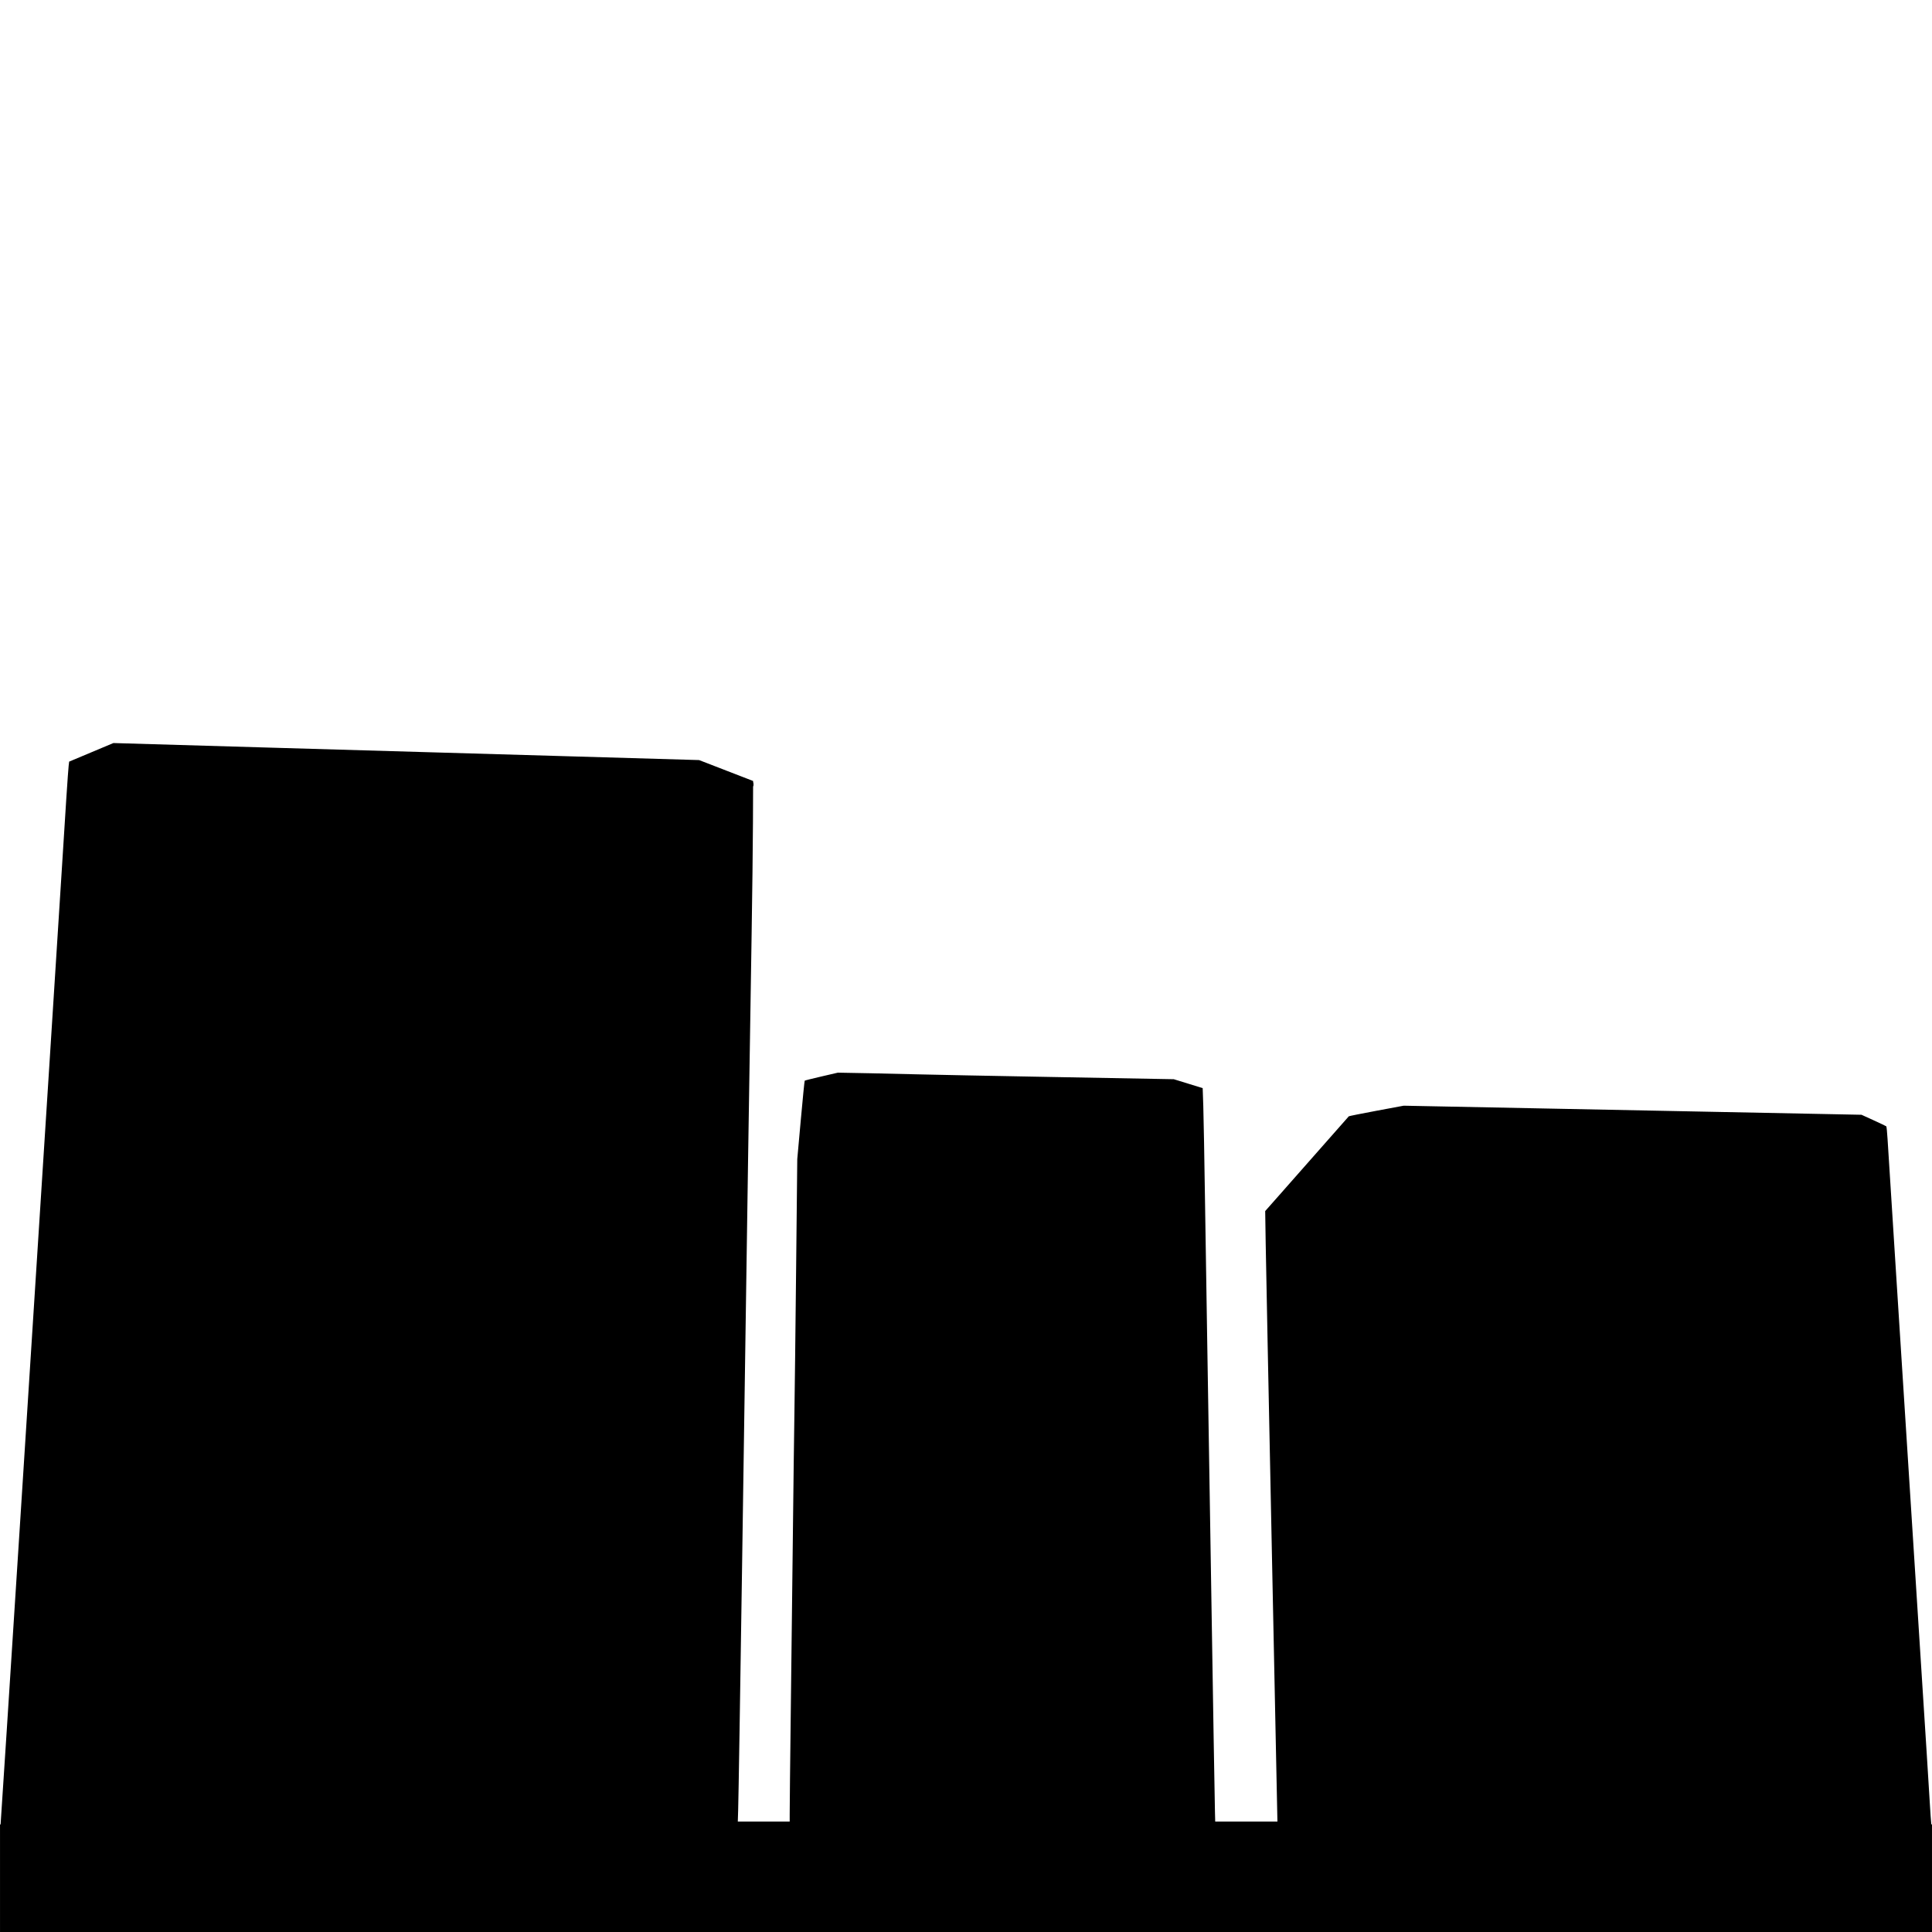
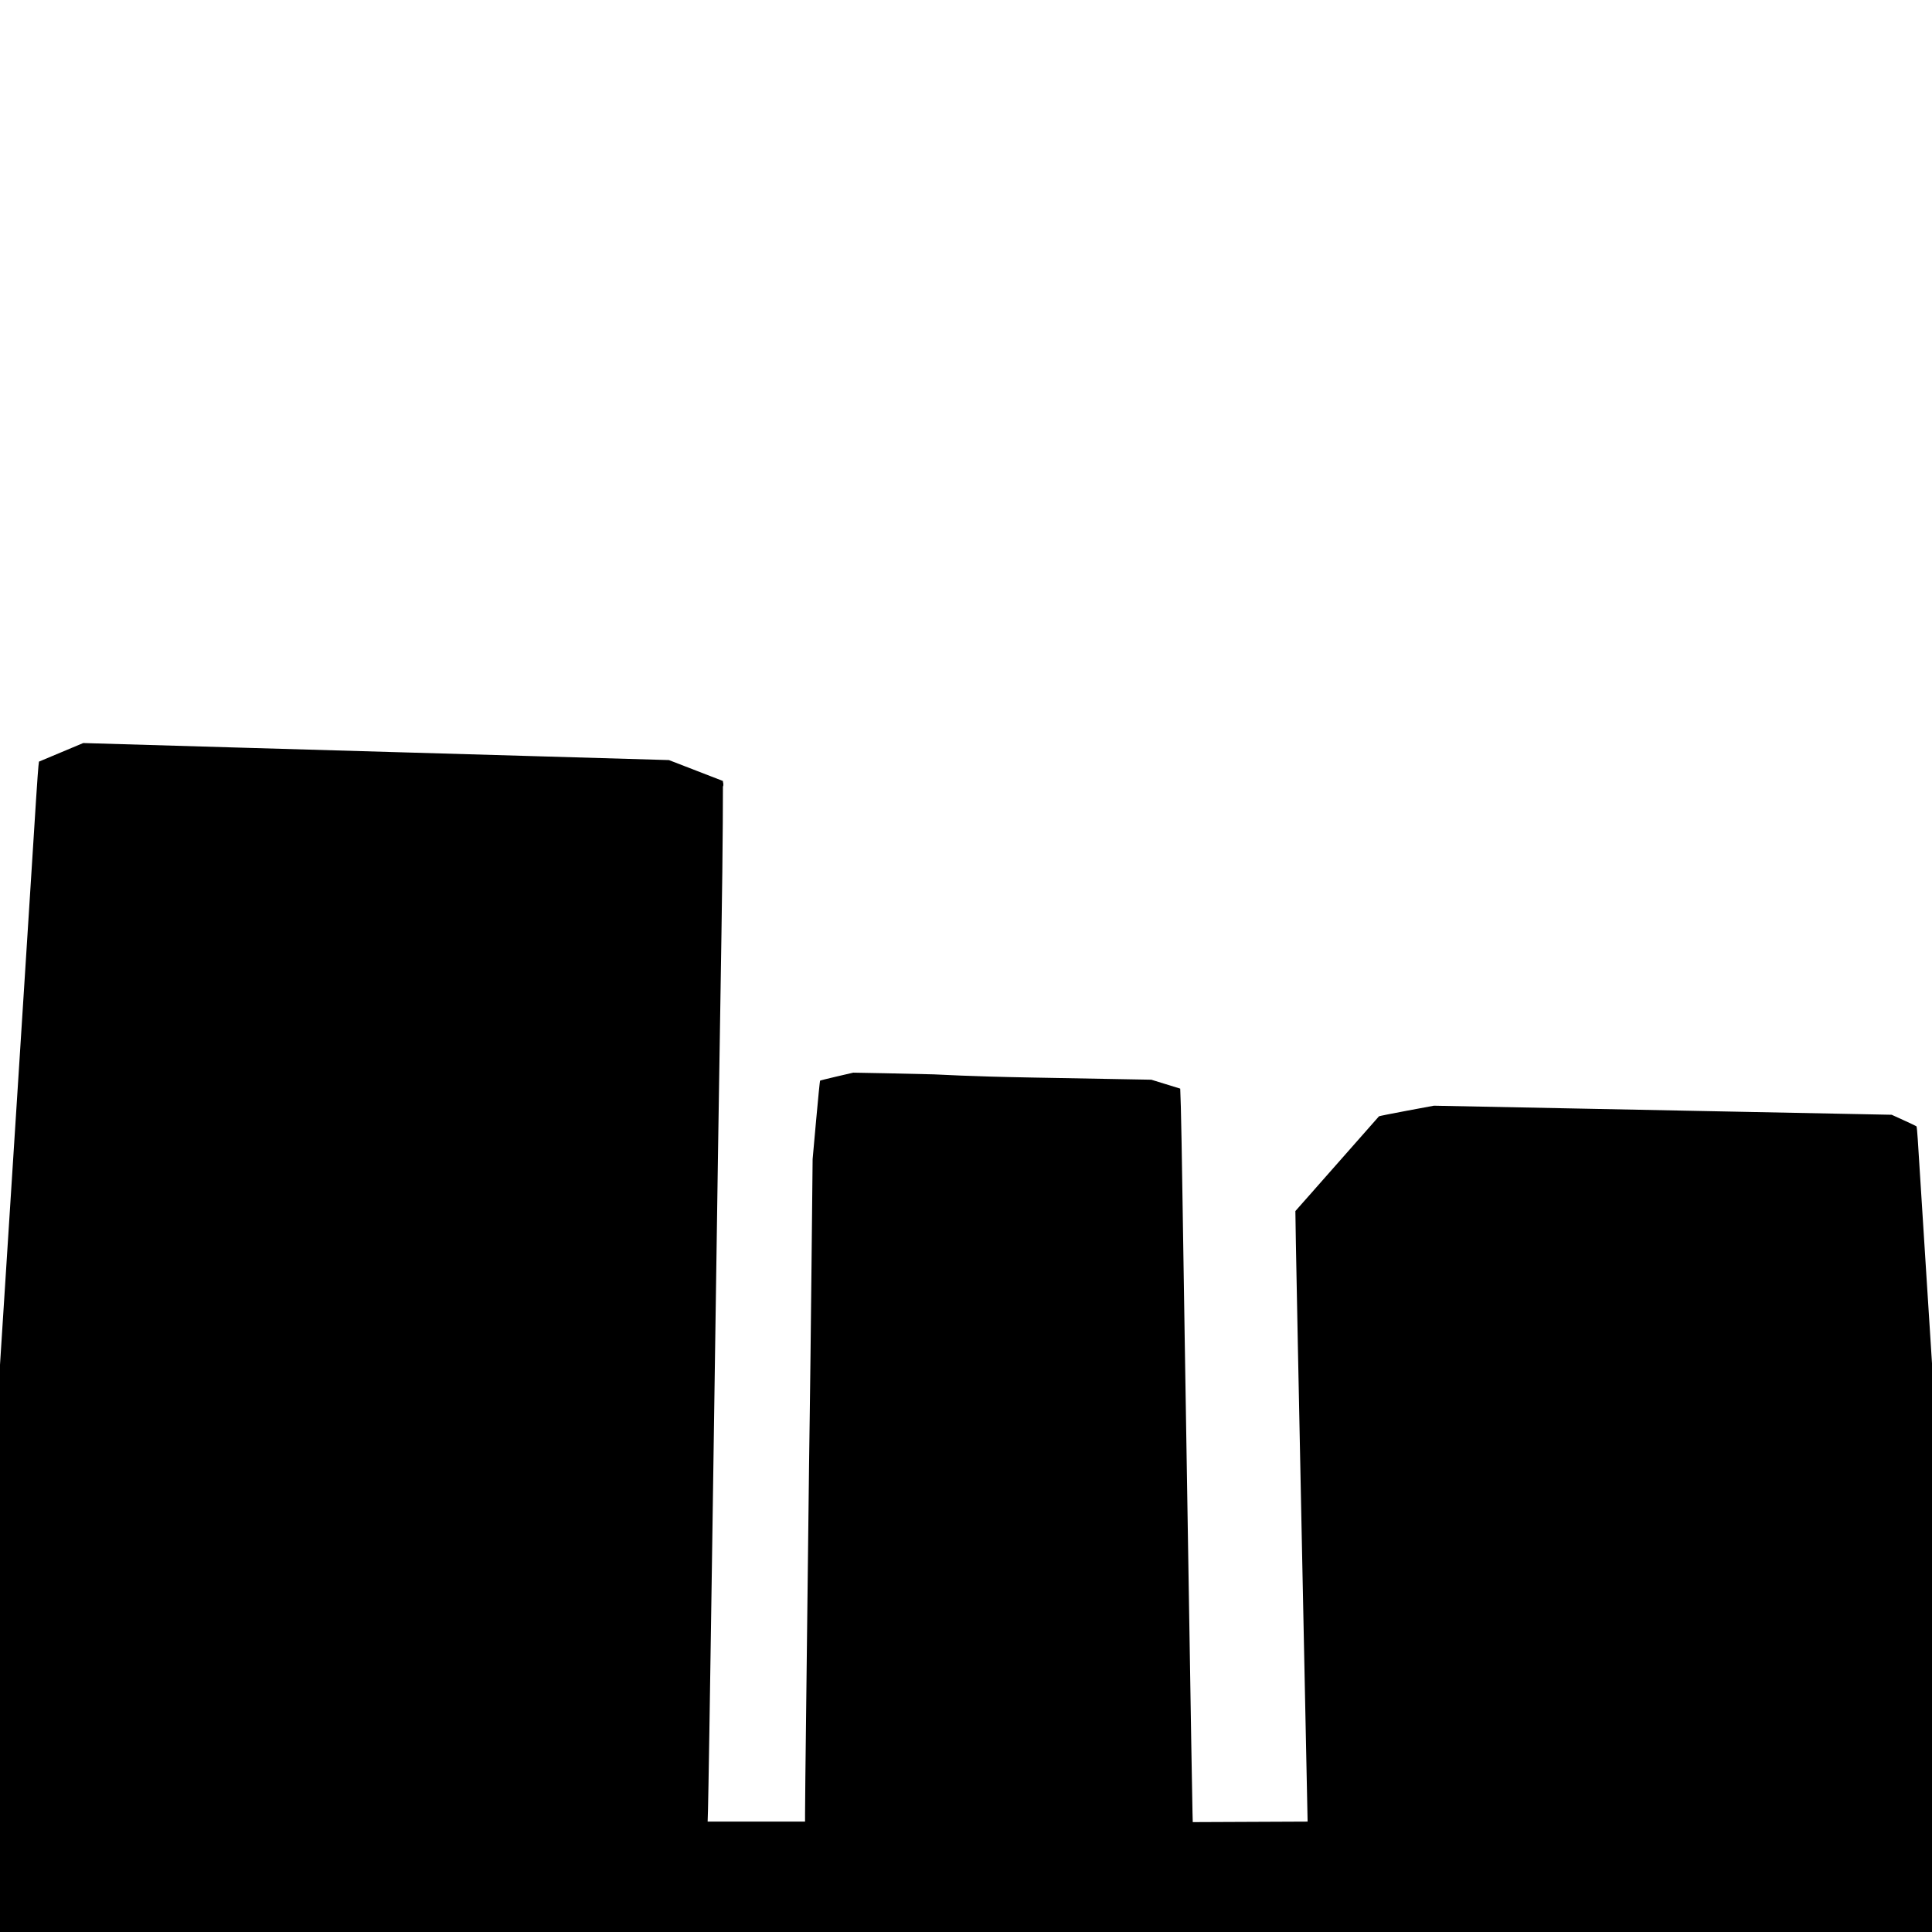
<svg xmlns="http://www.w3.org/2000/svg" width="128" height="128" viewBox="0 0 33.867 33.867" version="1.1" id="svg1" xml:space="preserve">
  <defs id="defs1" />
  <g id="layer1" transform="translate(-10.63667,-129.8775)">
    <g id="g8" transform="matrix(0.2504203,0,0,0.2504203,7.950903,97.51828)" style="stroke-width:3.993">
-       <path id="path11" style="fill:#000000;stroke-width:3.993" d="m 18.663,181.233 -1.548,0.65 -1.549,0.65 -0.036,0.3 c -0.038,0.313 -0.238,3.347 -0.489,7.421 -0.081,1.305 -0.463,7.314 -0.85,13.352 -0.387,6.038 -1.304,20.374 -2.038,31.859 -0.734,11.484 -1.356,21.106 -1.381,21.381 l -0.006,0.067 c -0.007,0.014 -0.04,0.024 -0.04,0.039 v 0.395 7.777 c 0,0.123 0.25,0.222 0.56,0.222 H 145.405 c 0.31,0 0.56,-0.099 0.56,-0.222 v -7.777 -0.395 c 0,-0.018 -0.038,-0.03 -0.049,-0.046 -0.024,-0.237 -0.065,-0.79 -0.103,-1.45 -0.043,-0.734 -0.142,-2.336 -0.221,-3.56 -0.079,-1.224 -0.228,-3.561 -0.332,-5.192 -0.293,-4.607 -1.235,-19.368 -1.818,-28.484 -0.303,-4.742 -0.493,-7.737 -0.586,-9.251 -0.029,-0.478 -0.07,-0.885 -0.089,-0.905 -0.02,-0.02 -0.419,-0.21 -0.886,-0.423 l -0.85,-0.387 -2.745,-0.055 c -1.509,-0.03 -4.647,-0.092 -6.973,-0.138 -2.325,-0.046 -8.301,-0.164 -13.279,-0.263 l -9.052,-0.179 -1.909,0.356 c -1.05,0.196 -1.919,0.37 -1.932,0.387 -0.036,0.046 -3.746,4.253 -4.867,5.519 l -0.985,1.113 0.035,2.262 c 0.019,1.244 0.214,10.999 0.434,21.678 l 0.387,18.799 h -4.355 l -0.018,-0.7 c -0.019,-0.724 -0.132,-7.525 -0.253,-15.113 -0.12,-7.588 -0.251,-15.649 -0.29,-17.914 -0.039,-2.264 -0.108,-6.587 -0.151,-9.606 -0.044,-3.019 -0.099,-6.056 -0.122,-6.75 l -0.043,-1.261 -1.011,-0.312 -1.012,-0.312 -8.382,-0.153 c -4.61,-0.084 -8.883,-0.168 -9.495,-0.187 -0.612,-0.019 -2.131,-0.054 -3.375,-0.077 l -2.262,-0.042 -1.146,0.266 c -0.63,0.146 -1.159,0.279 -1.175,0.295 -0.016,0.016 -0.14,1.258 -0.275,2.761 l -0.246,2.732 -0.08,7.677 c -0.044,4.222 -0.098,8.746 -0.119,10.051 -0.022,1.306 -0.073,5.361 -0.114,9.012 -0.041,3.651 -0.106,9.175 -0.145,12.276 -0.039,3.101 -0.072,6.163 -0.072,6.806 l -5.17e-4,0.551 h -3.632 l 0.025,-0.811 c 0.025,-0.785 0.146,-8.338 0.27,-16.782 0.408,-27.878 0.509,-34.545 0.672,-44.506 0.045,-2.733 0.087,-6.269 0.094,-7.857 l 0.01,-2.567 c 0.006,0.016 0.007,0.09 0.015,0.058 0.019,-0.071 0.019,-0.188 0,-0.259 -0.001,-0.004 -9.78e-4,0.011 -0.002,0.008 -0.003,-0.015 0.005,-0.033 0,-0.045 -0.007,-0.017 -0.007,0.029 -0.012,0.031 l 5.16e-4,-0.114 -1.891,-0.732 -1.892,-0.732 -10.013,-0.291 c -5.508,-0.16 -14.732,-0.427 -20.498,-0.594 z" />
+       <path id="path11" style="fill:#000000;stroke-width:3.993" d="m 16.55,181.233 -1.548,0.65 -1.549,0.65 -0.036,0.3 c -0.038,0.313 -0.238,3.347 -0.489,7.421 -0.081,1.305 -0.463,7.314 -0.85,13.352 -0.387,6.038 -1.304,20.374 -2.038,31.859 -0.734,11.484 -1.356,21.106 -1.381,21.381 l -0.006,0.067 c -0.007,0.014 -0.04,0.024 -0.04,0.039 v 0.395 7.777 c 0,0.123 0.25,0.222 0.56,0.222 H 147.518 c 0.31,0 0.56,-0.099 0.56,-0.222 v -7.777 -0.395 c 0,-0.018 -0.038,-0.03 -0.049,-0.046 -0.024,-0.237 -0.065,-0.79 -0.103,-1.45 -0.043,-0.734 -0.142,-2.336 -0.221,-3.56 -0.079,-1.224 -0.228,-3.561 -0.332,-5.192 -0.293,-4.607 -1.235,-19.368 -1.818,-28.484 -0.303,-4.742 -0.493,-7.737 -0.586,-9.251 -0.029,-0.478 -0.07,-0.885 -0.089,-0.905 -0.02,-0.02 -0.419,-0.21 -0.886,-0.423 l -0.85,-0.387 -2.745,-0.055 c -1.509,-0.03 -4.647,-0.092 -6.973,-0.138 -2.325,-0.046 -8.301,-0.164 -13.279,-0.263 l -9.052,-0.179 -1.909,0.356 c -1.05,0.196 -1.919,0.37 -1.932,0.387 -0.036,0.046 -3.746,4.253 -4.867,5.519 l -0.985,1.113 0.035,2.262 c 0.019,1.244 0.214,10.999 0.434,21.678 l 0.387,18.799 -8.04,0.035 -0.018,-0.7 c -0.019,-0.724 -0.132,-7.525 -0.253,-15.113 -0.12,-7.588 -0.251,-15.649 -0.29,-17.914 -0.039,-2.264 -0.108,-6.587 -0.151,-9.606 -0.044,-3.019 -0.099,-6.056 -0.122,-6.75 l -0.043,-1.261 -1.011,-0.312 -1.012,-0.312 -8.382,-0.153 c -4.61,-0.084 -6.236,-0.203 -6.848,-0.222 -0.612,-0.019 -2.131,-0.054 -3.375,-0.077 l -2.262,-0.042 -1.146,0.266 c -0.63,0.146 -1.159,0.279 -1.175,0.295 -0.016,0.016 -0.14,1.258 -0.275,2.761 l -0.246,2.732 -0.08,7.677 c -0.044,4.222 -0.098,8.746 -0.119,10.051 -0.022,1.306 -0.073,5.361 -0.114,9.012 -0.041,3.651 -0.106,9.175 -0.145,12.276 -0.039,3.101 -0.072,6.163 -0.072,6.806 l -5.17e-4,0.551 h -6.819 l 0.025,-0.811 c 0.025,-0.785 0.146,-8.338 0.27,-16.782 0.408,-27.878 0.509,-34.545 0.672,-44.506 0.045,-2.733 0.087,-6.269 0.094,-7.857 l 0.01,-2.567 c 0.006,0.016 0.007,0.09 0.015,0.058 0.019,-0.071 0.019,-0.188 0,-0.259 -0.001,-0.004 -9.78e-4,0.011 -0.002,0.008 -0.003,-0.015 0.005,-0.033 0,-0.045 -0.007,-0.017 -0.007,0.029 -0.012,0.031 l 5.16e-4,-0.114 -1.891,-0.732 -1.892,-0.732 -10.013,-0.291 c -5.508,-0.16 -14.732,-0.427 -20.498,-0.594 z" />
    </g>
  </g>
</svg>
